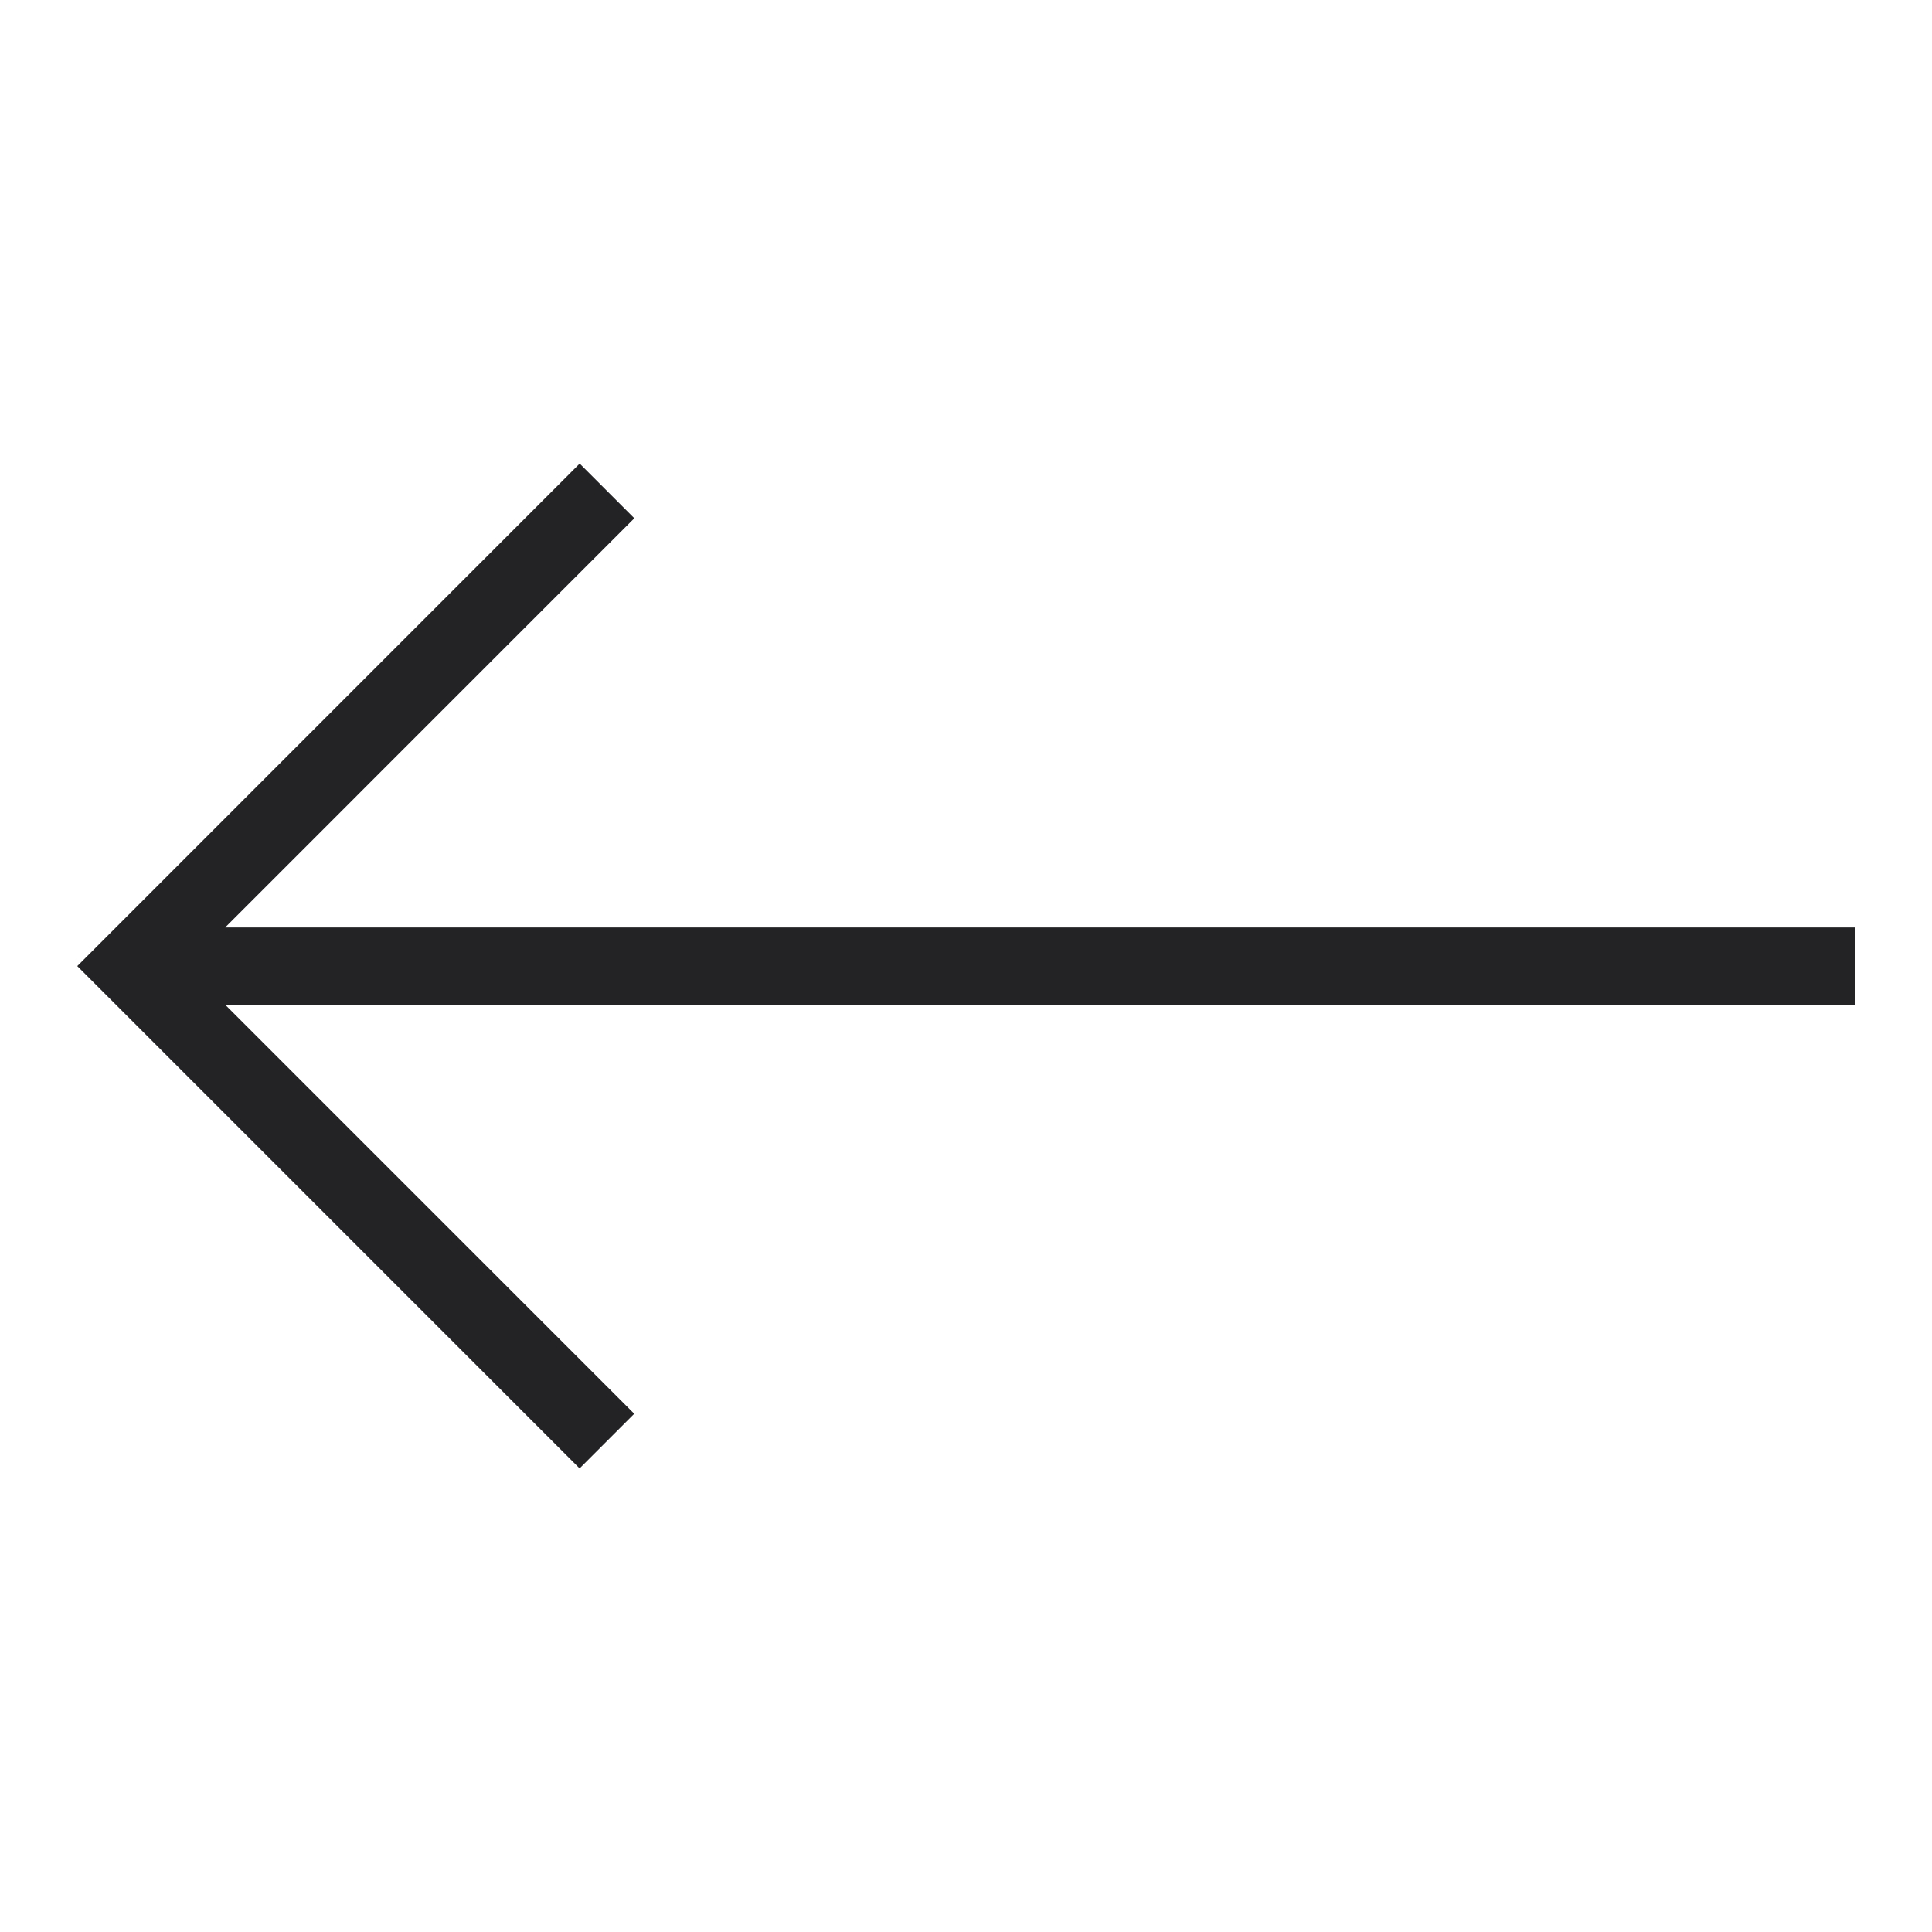
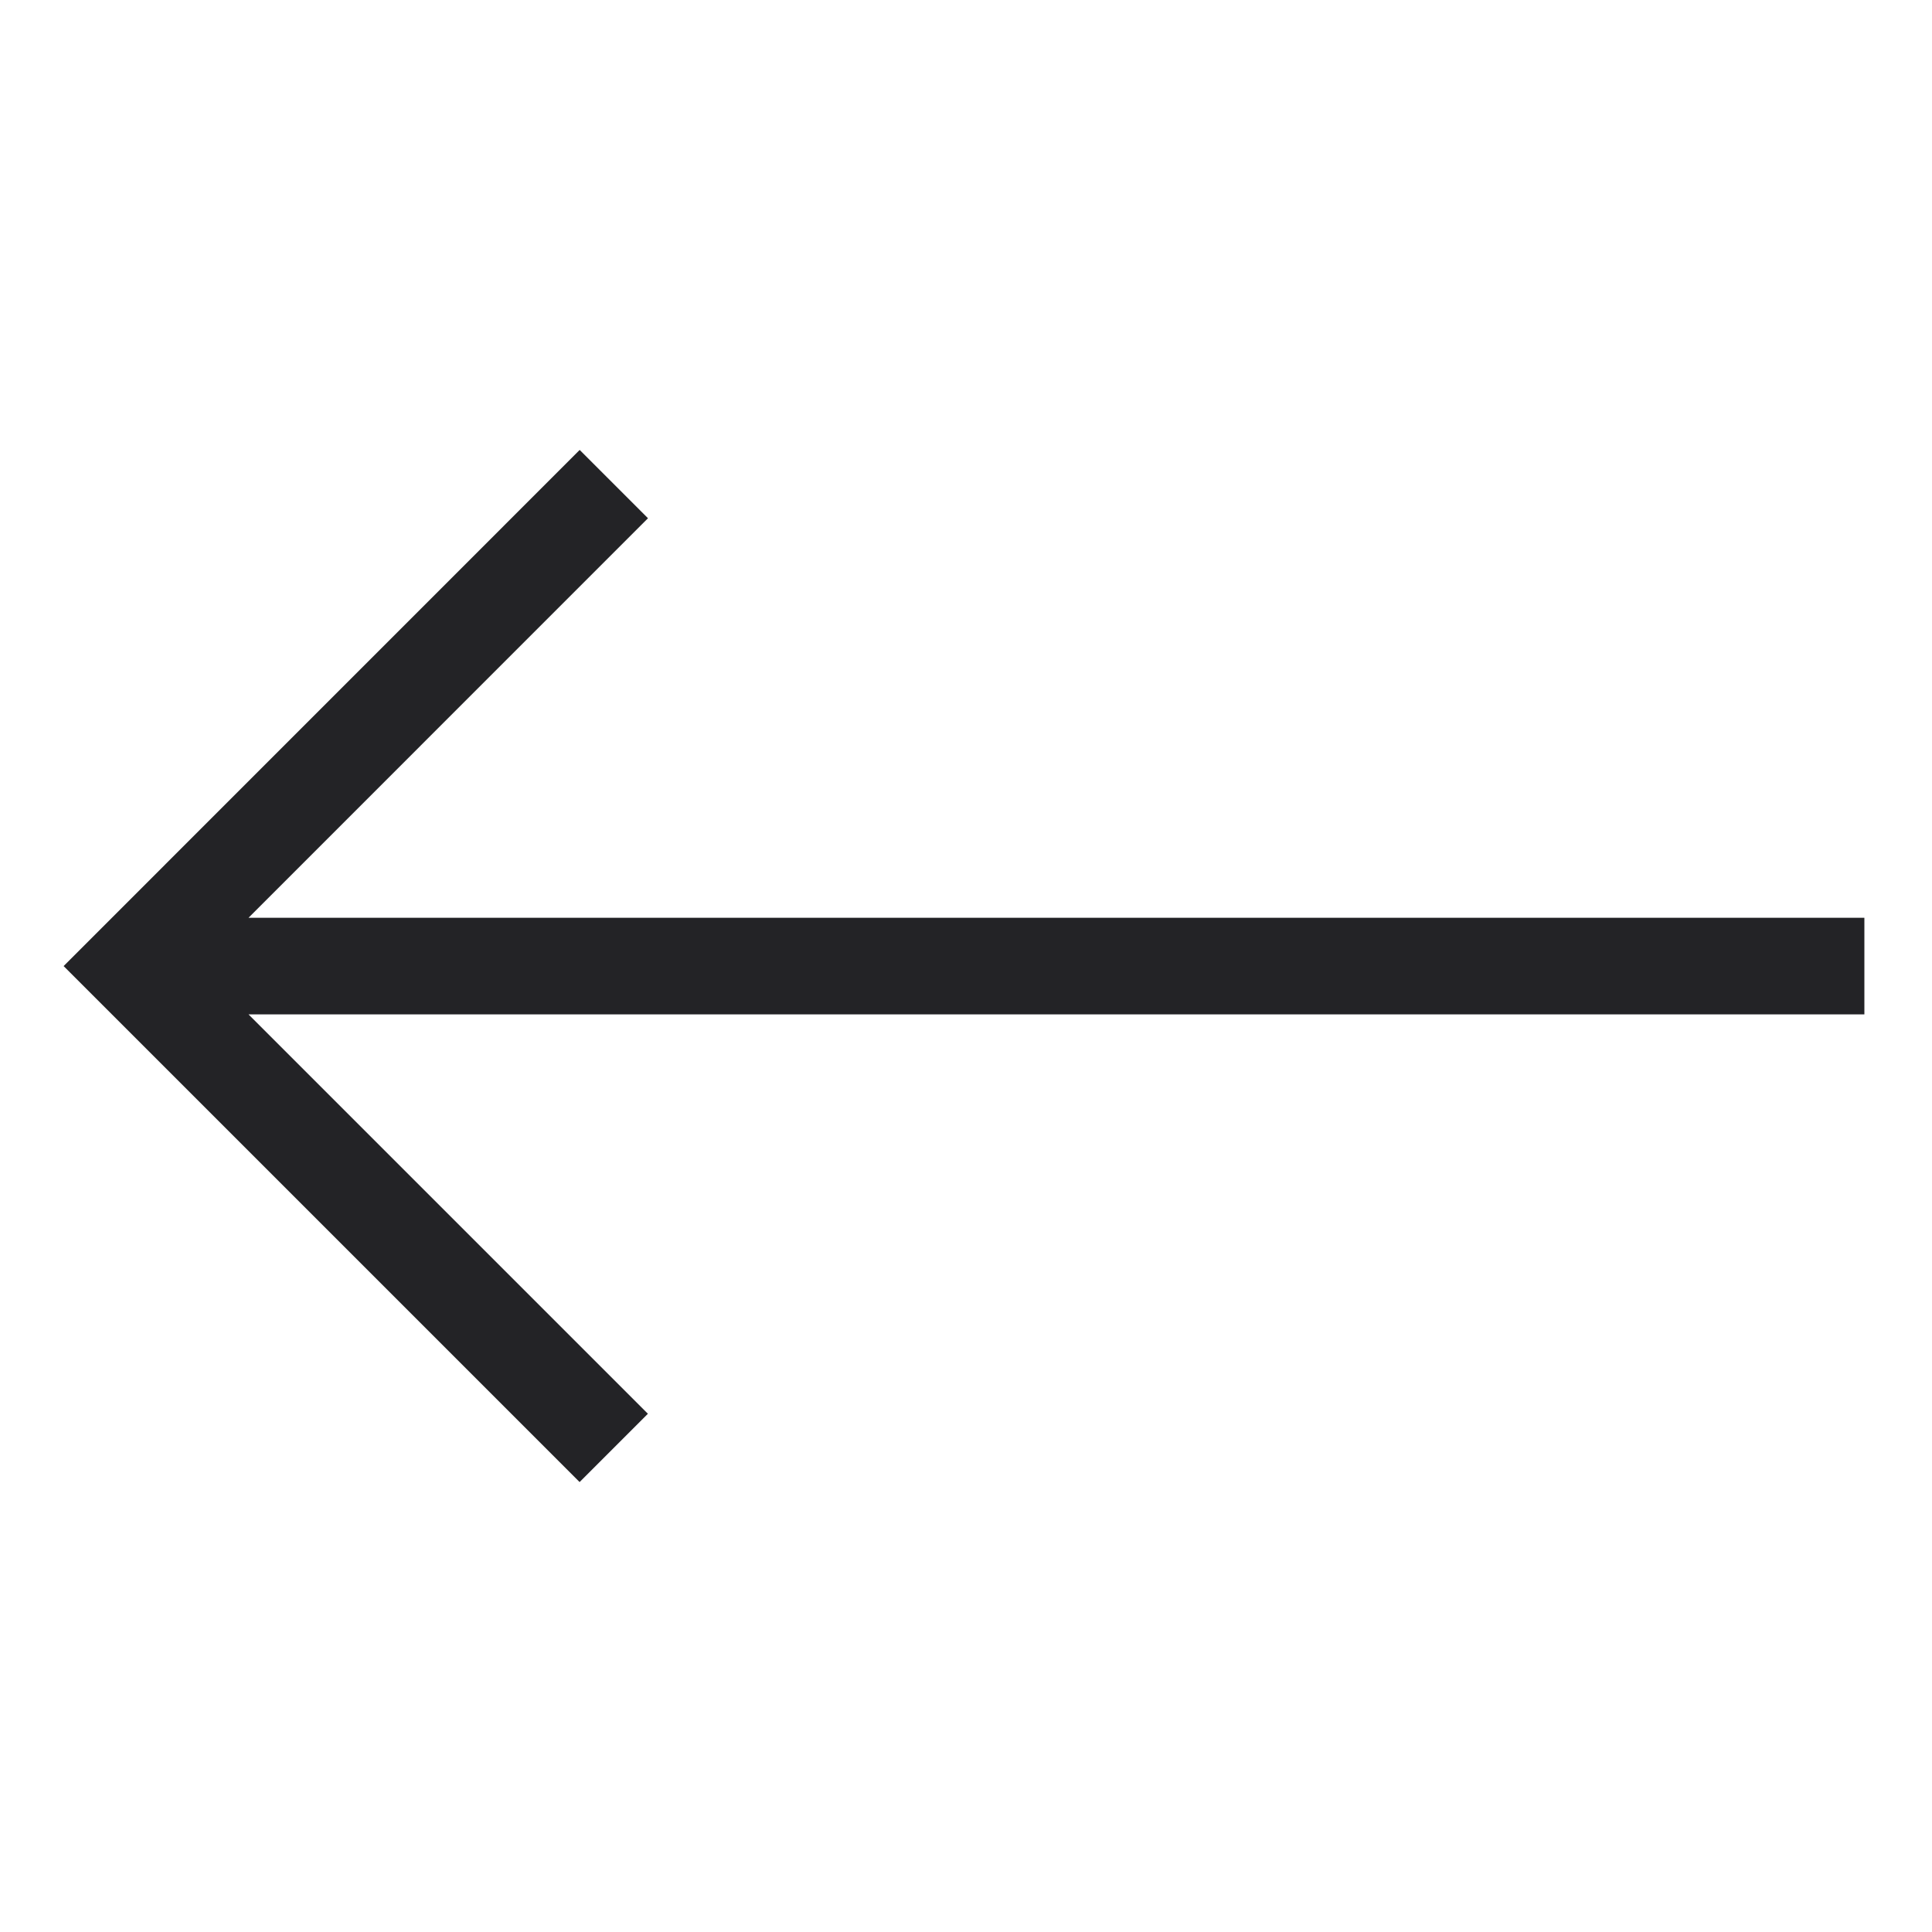
<svg xmlns="http://www.w3.org/2000/svg" viewBox="0 0 25 25">
  <g id="Left">
-     <polygon points="24 12.001 2.914 12.001 8.208 6.706 7.501 5.999 1 12.501 7.5 19.001 8.207 18.294 2.914 13.001 24 13.001 24 12.001" style="fill:#232326" />
+     <polygon points="24 12.001 2.914 12.001 8.208 6.706 7.501 5.999 1 12.501 7.5 19.001 8.207 18.294 2.914 13.001 24 13.001 24 12.001" style="fill:#232326" stroke="#232326" stroke-width="0.25" />
  </g>
</svg>
